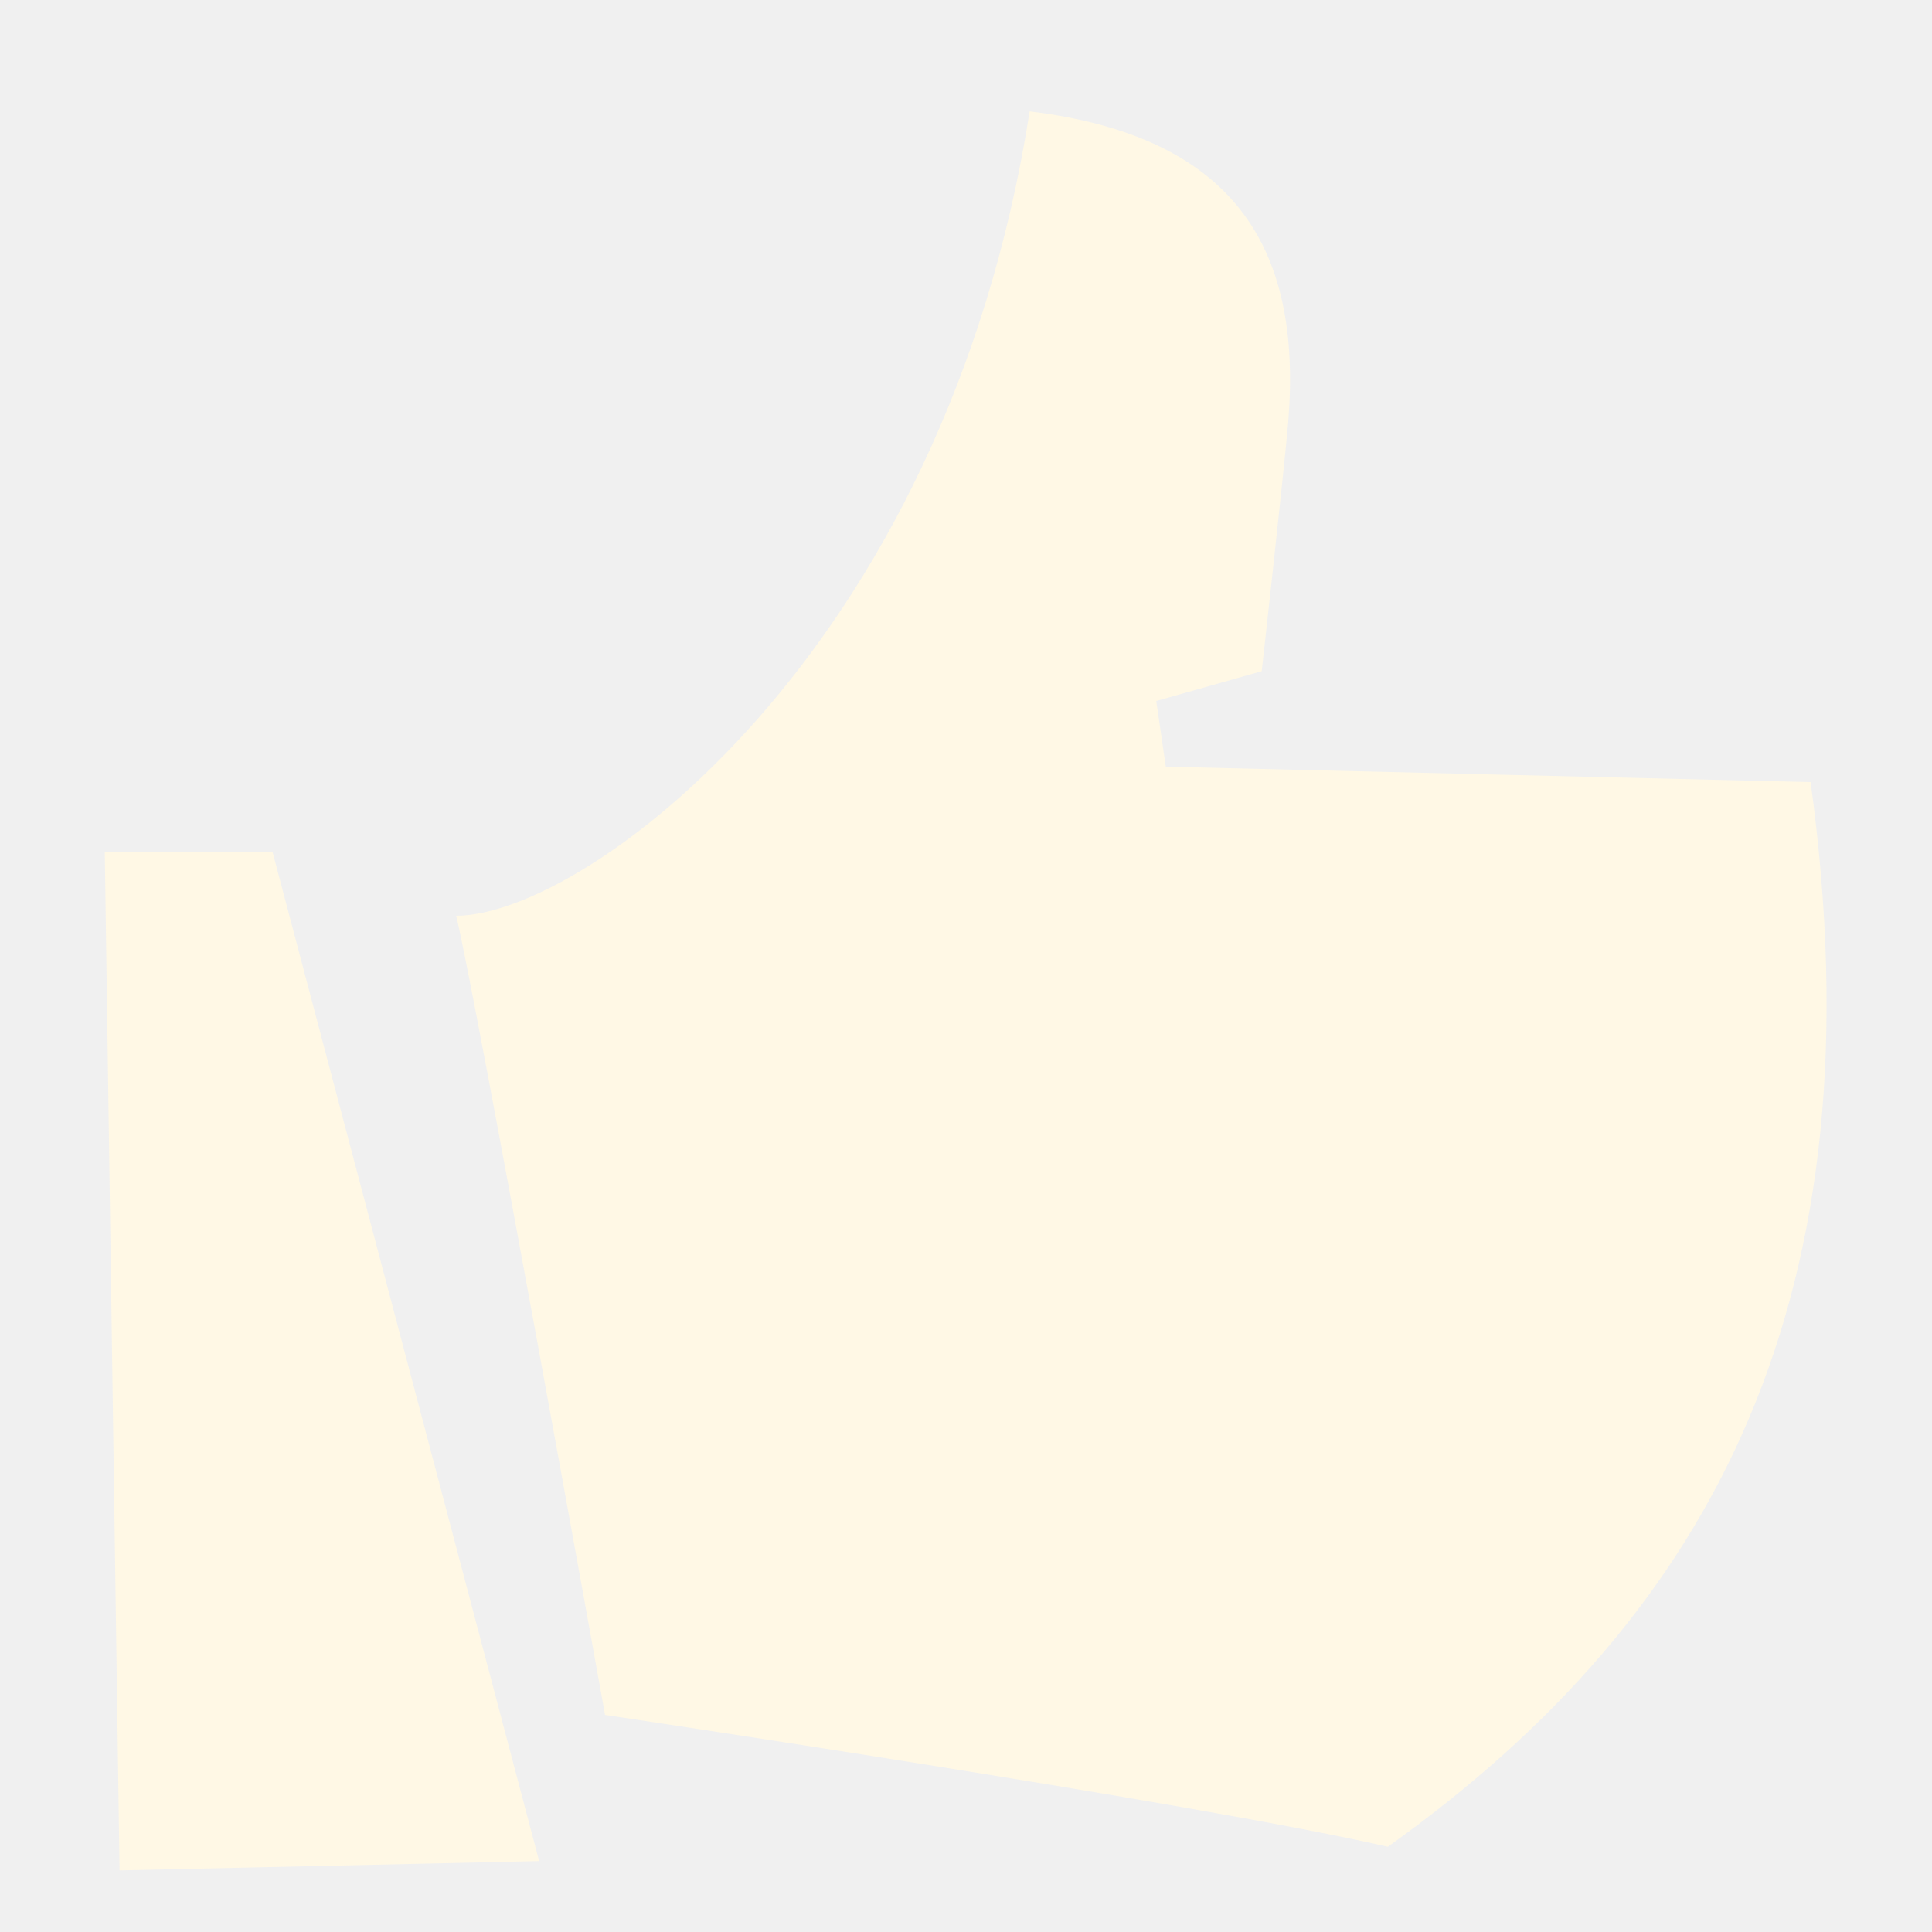
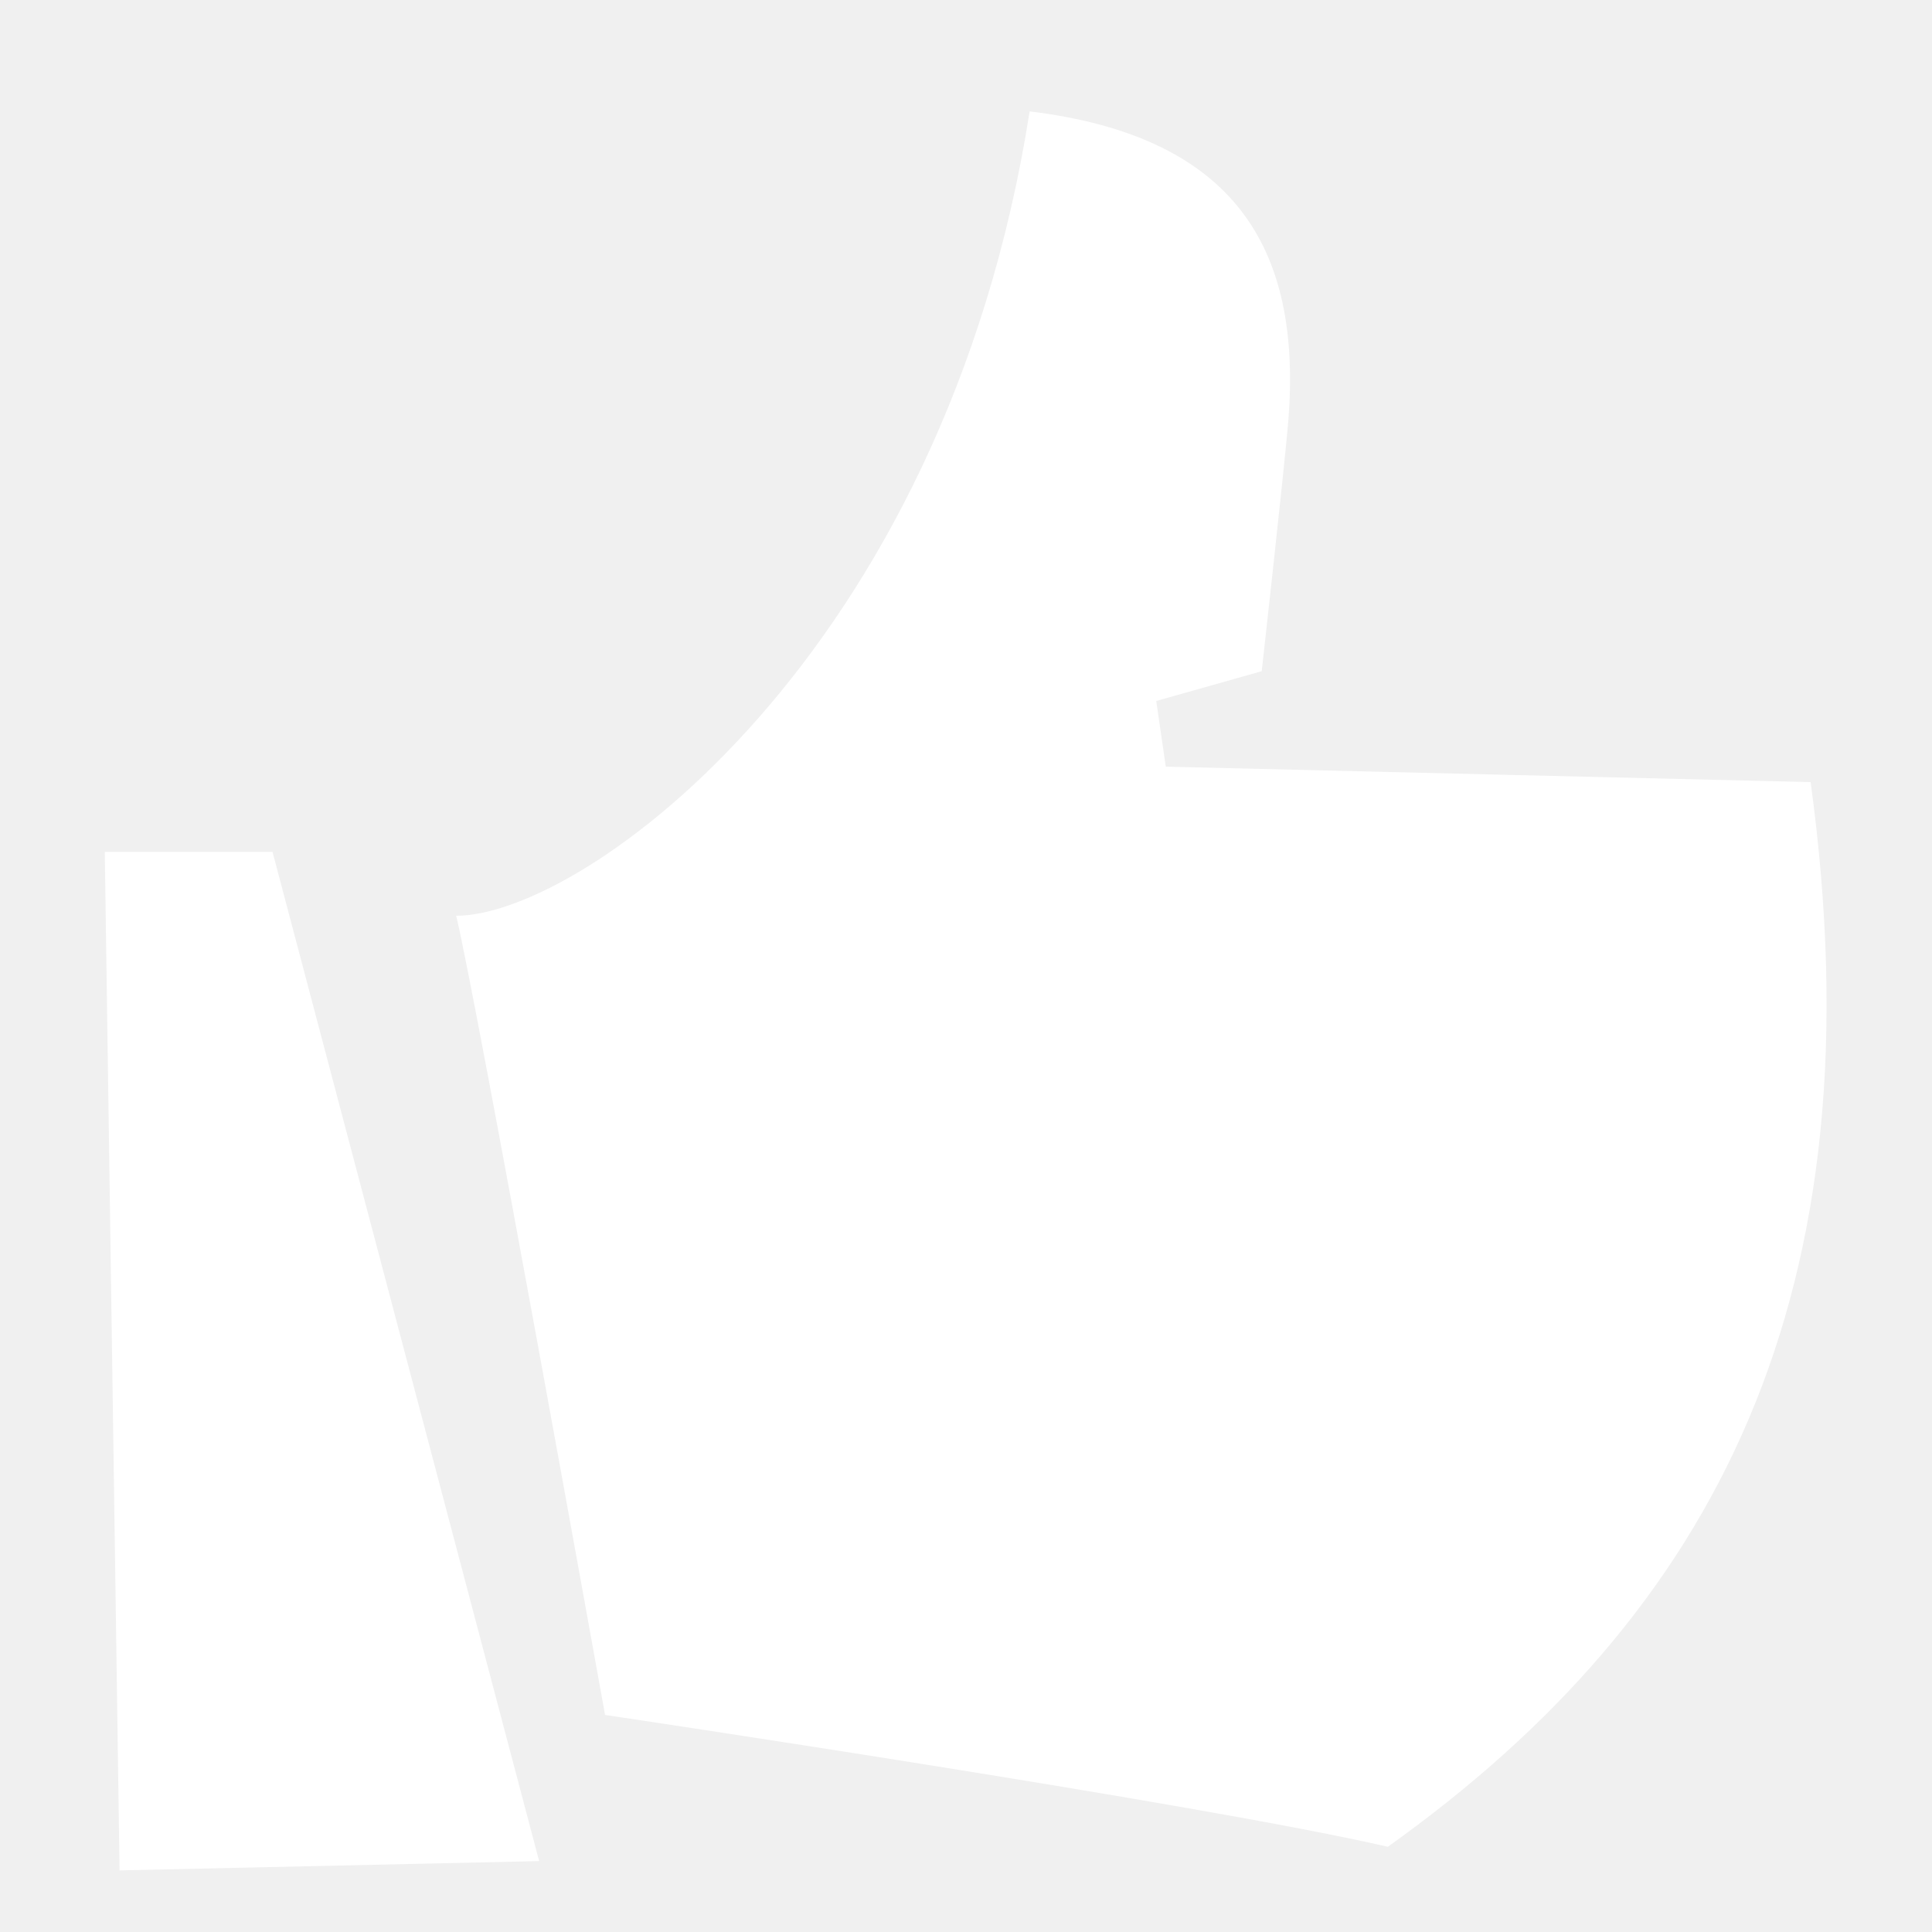
<svg xmlns="http://www.w3.org/2000/svg" width="17" height="17" fill="none">
-   <path fill-rule="evenodd" clip-rule="evenodd" d="M5.324 15.09S4.18 8.732 4.014 8.058c1.122 0 4.296-2.29 5.046-7.078 1.784.218 2.4 1.18 2.276 2.726-.042.484-.234 2.2-.234 2.2l-.928.262.084.578 5.674.136c.616 4.512-.826 7.302-3.72 9.368-1.656-.382-6.888-1.16-6.888-1.16Zm-4.272 1.368-.13-8.962h1.476l2.346 8.88-3.692.082Z" fill="#FFF8E5" />
+   <path fill-rule="evenodd" clip-rule="evenodd" d="M5.324 15.09S4.18 8.732 4.014 8.058c1.122 0 4.296-2.29 5.046-7.078 1.784.218 2.4 1.18 2.276 2.726-.042.484-.234 2.2-.234 2.2l-.928.262.084.578 5.674.136c.616 4.512-.826 7.302-3.72 9.368-1.656-.382-6.888-1.16-6.888-1.16Zm-4.272 1.368-.13-8.962h1.476l2.346 8.88-3.692.082Z" fill="#FFFFFF" />
</svg>
